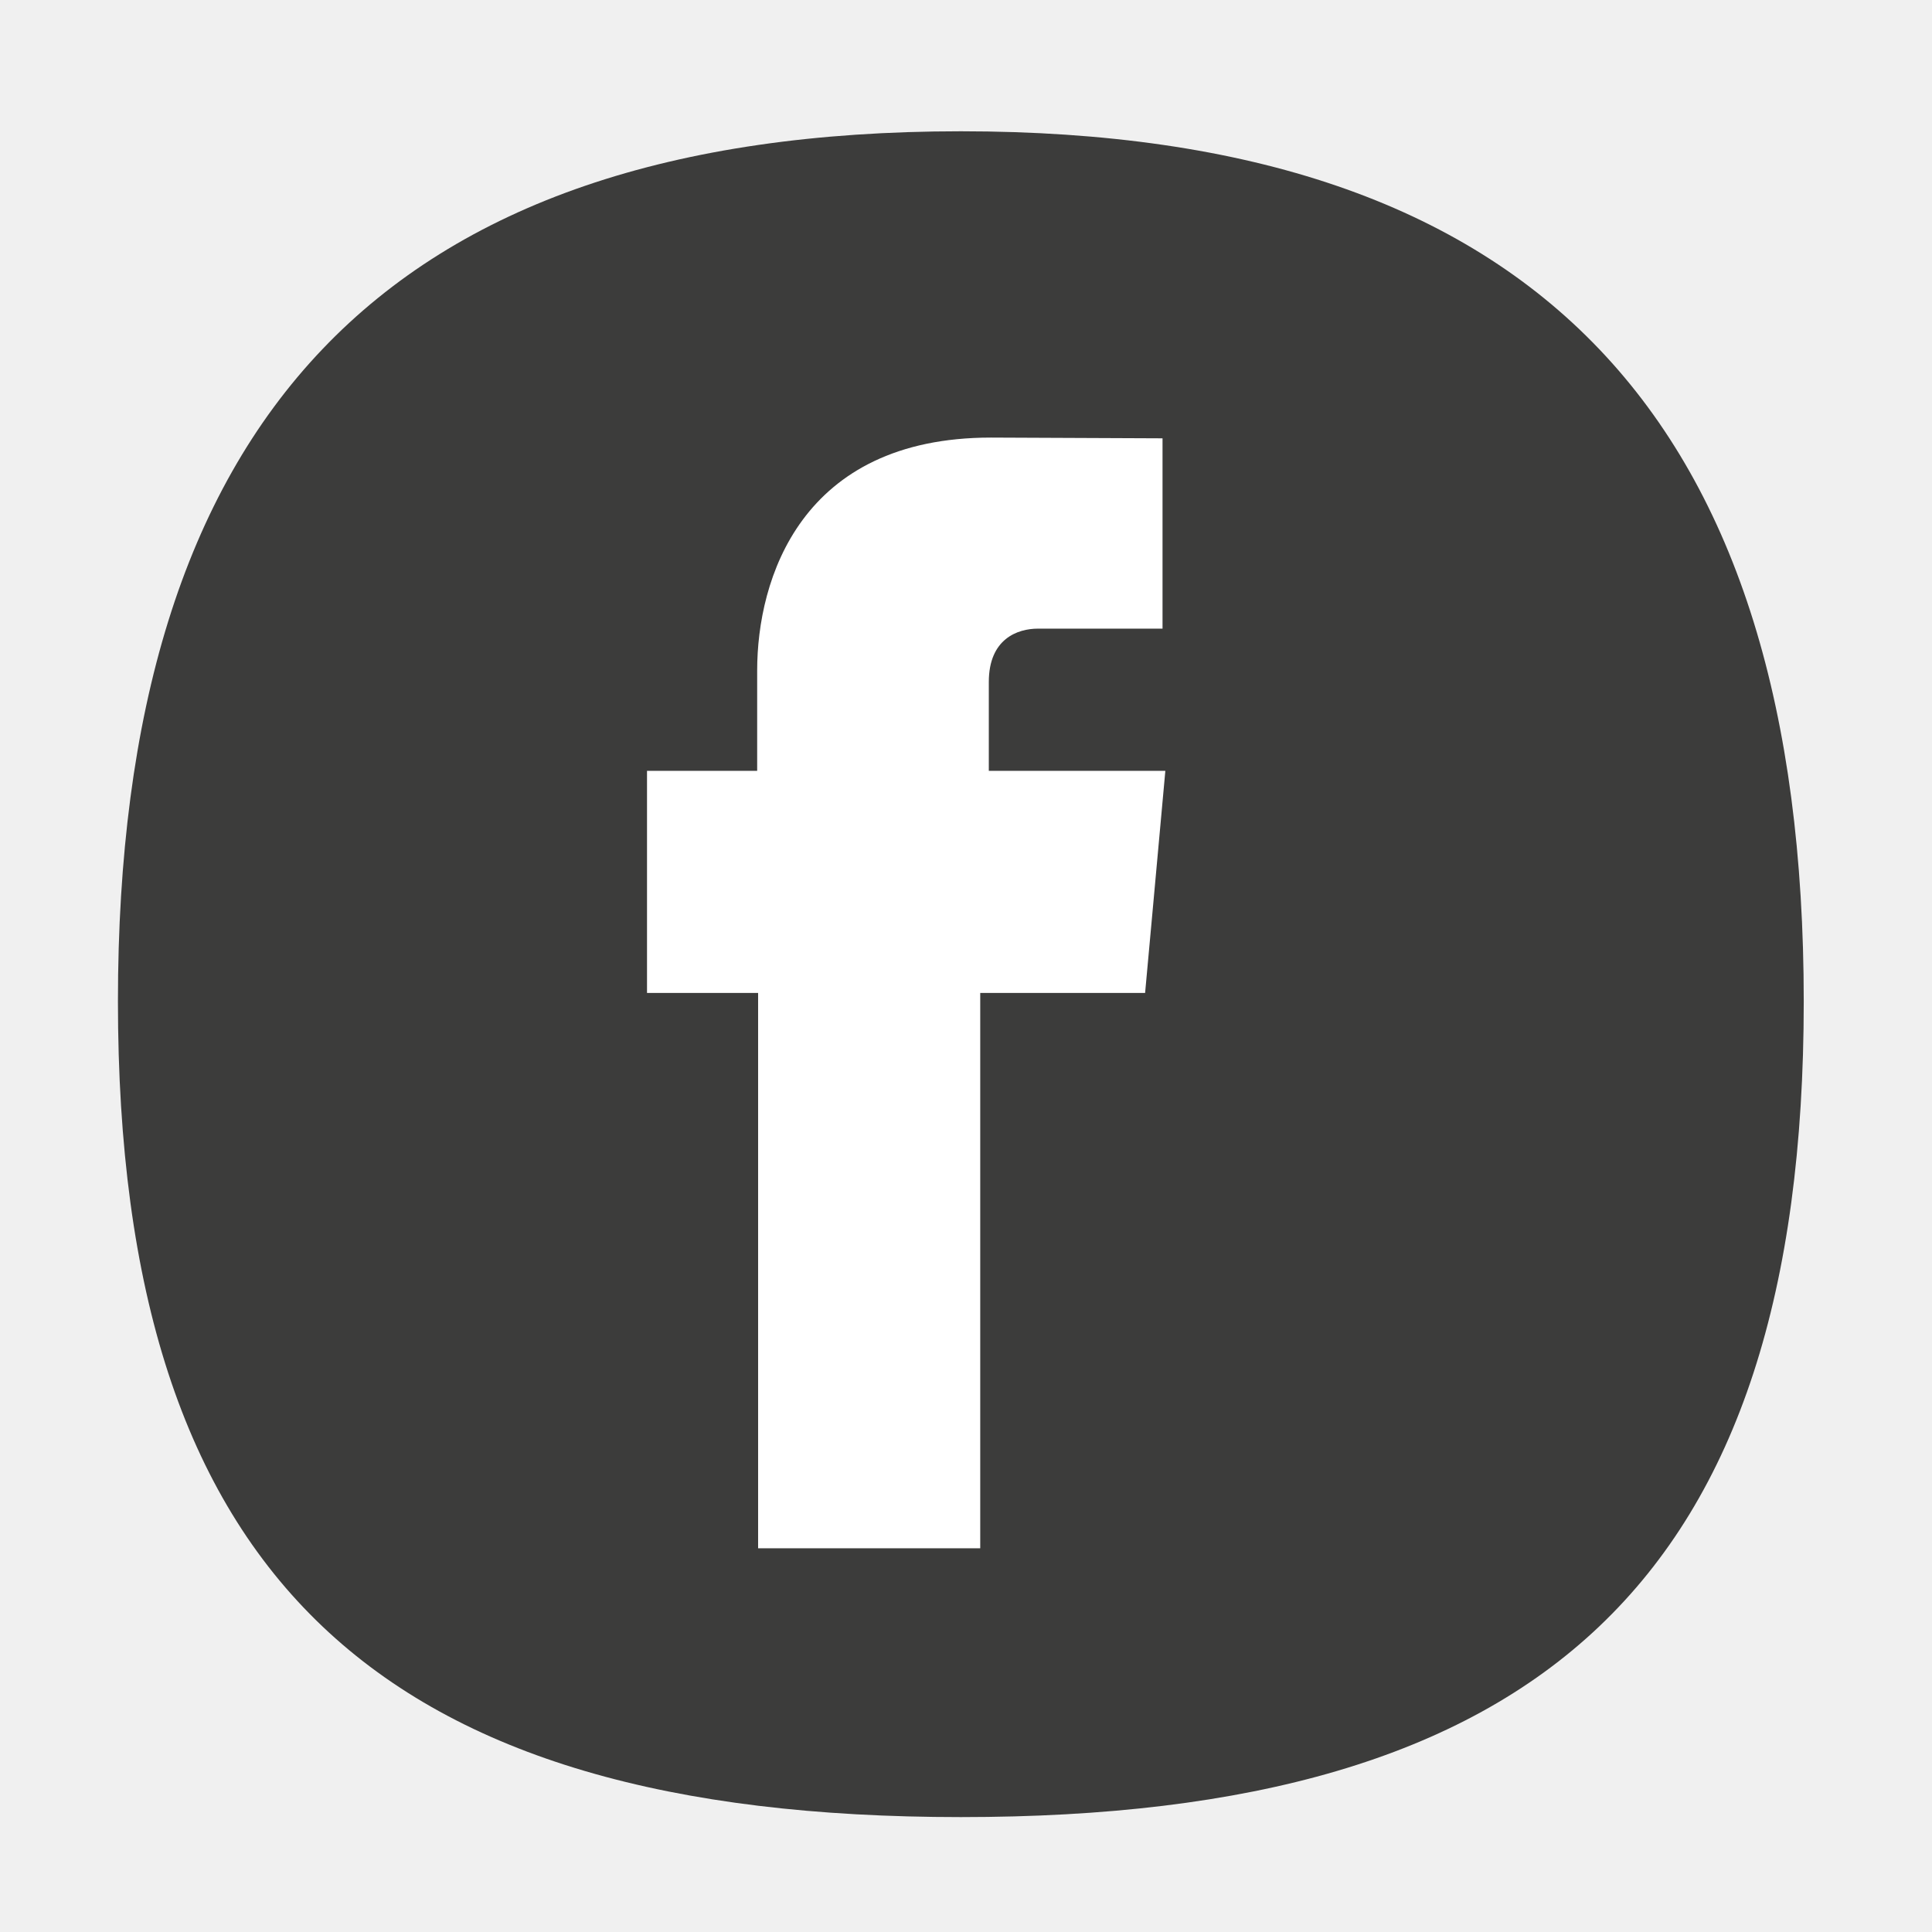
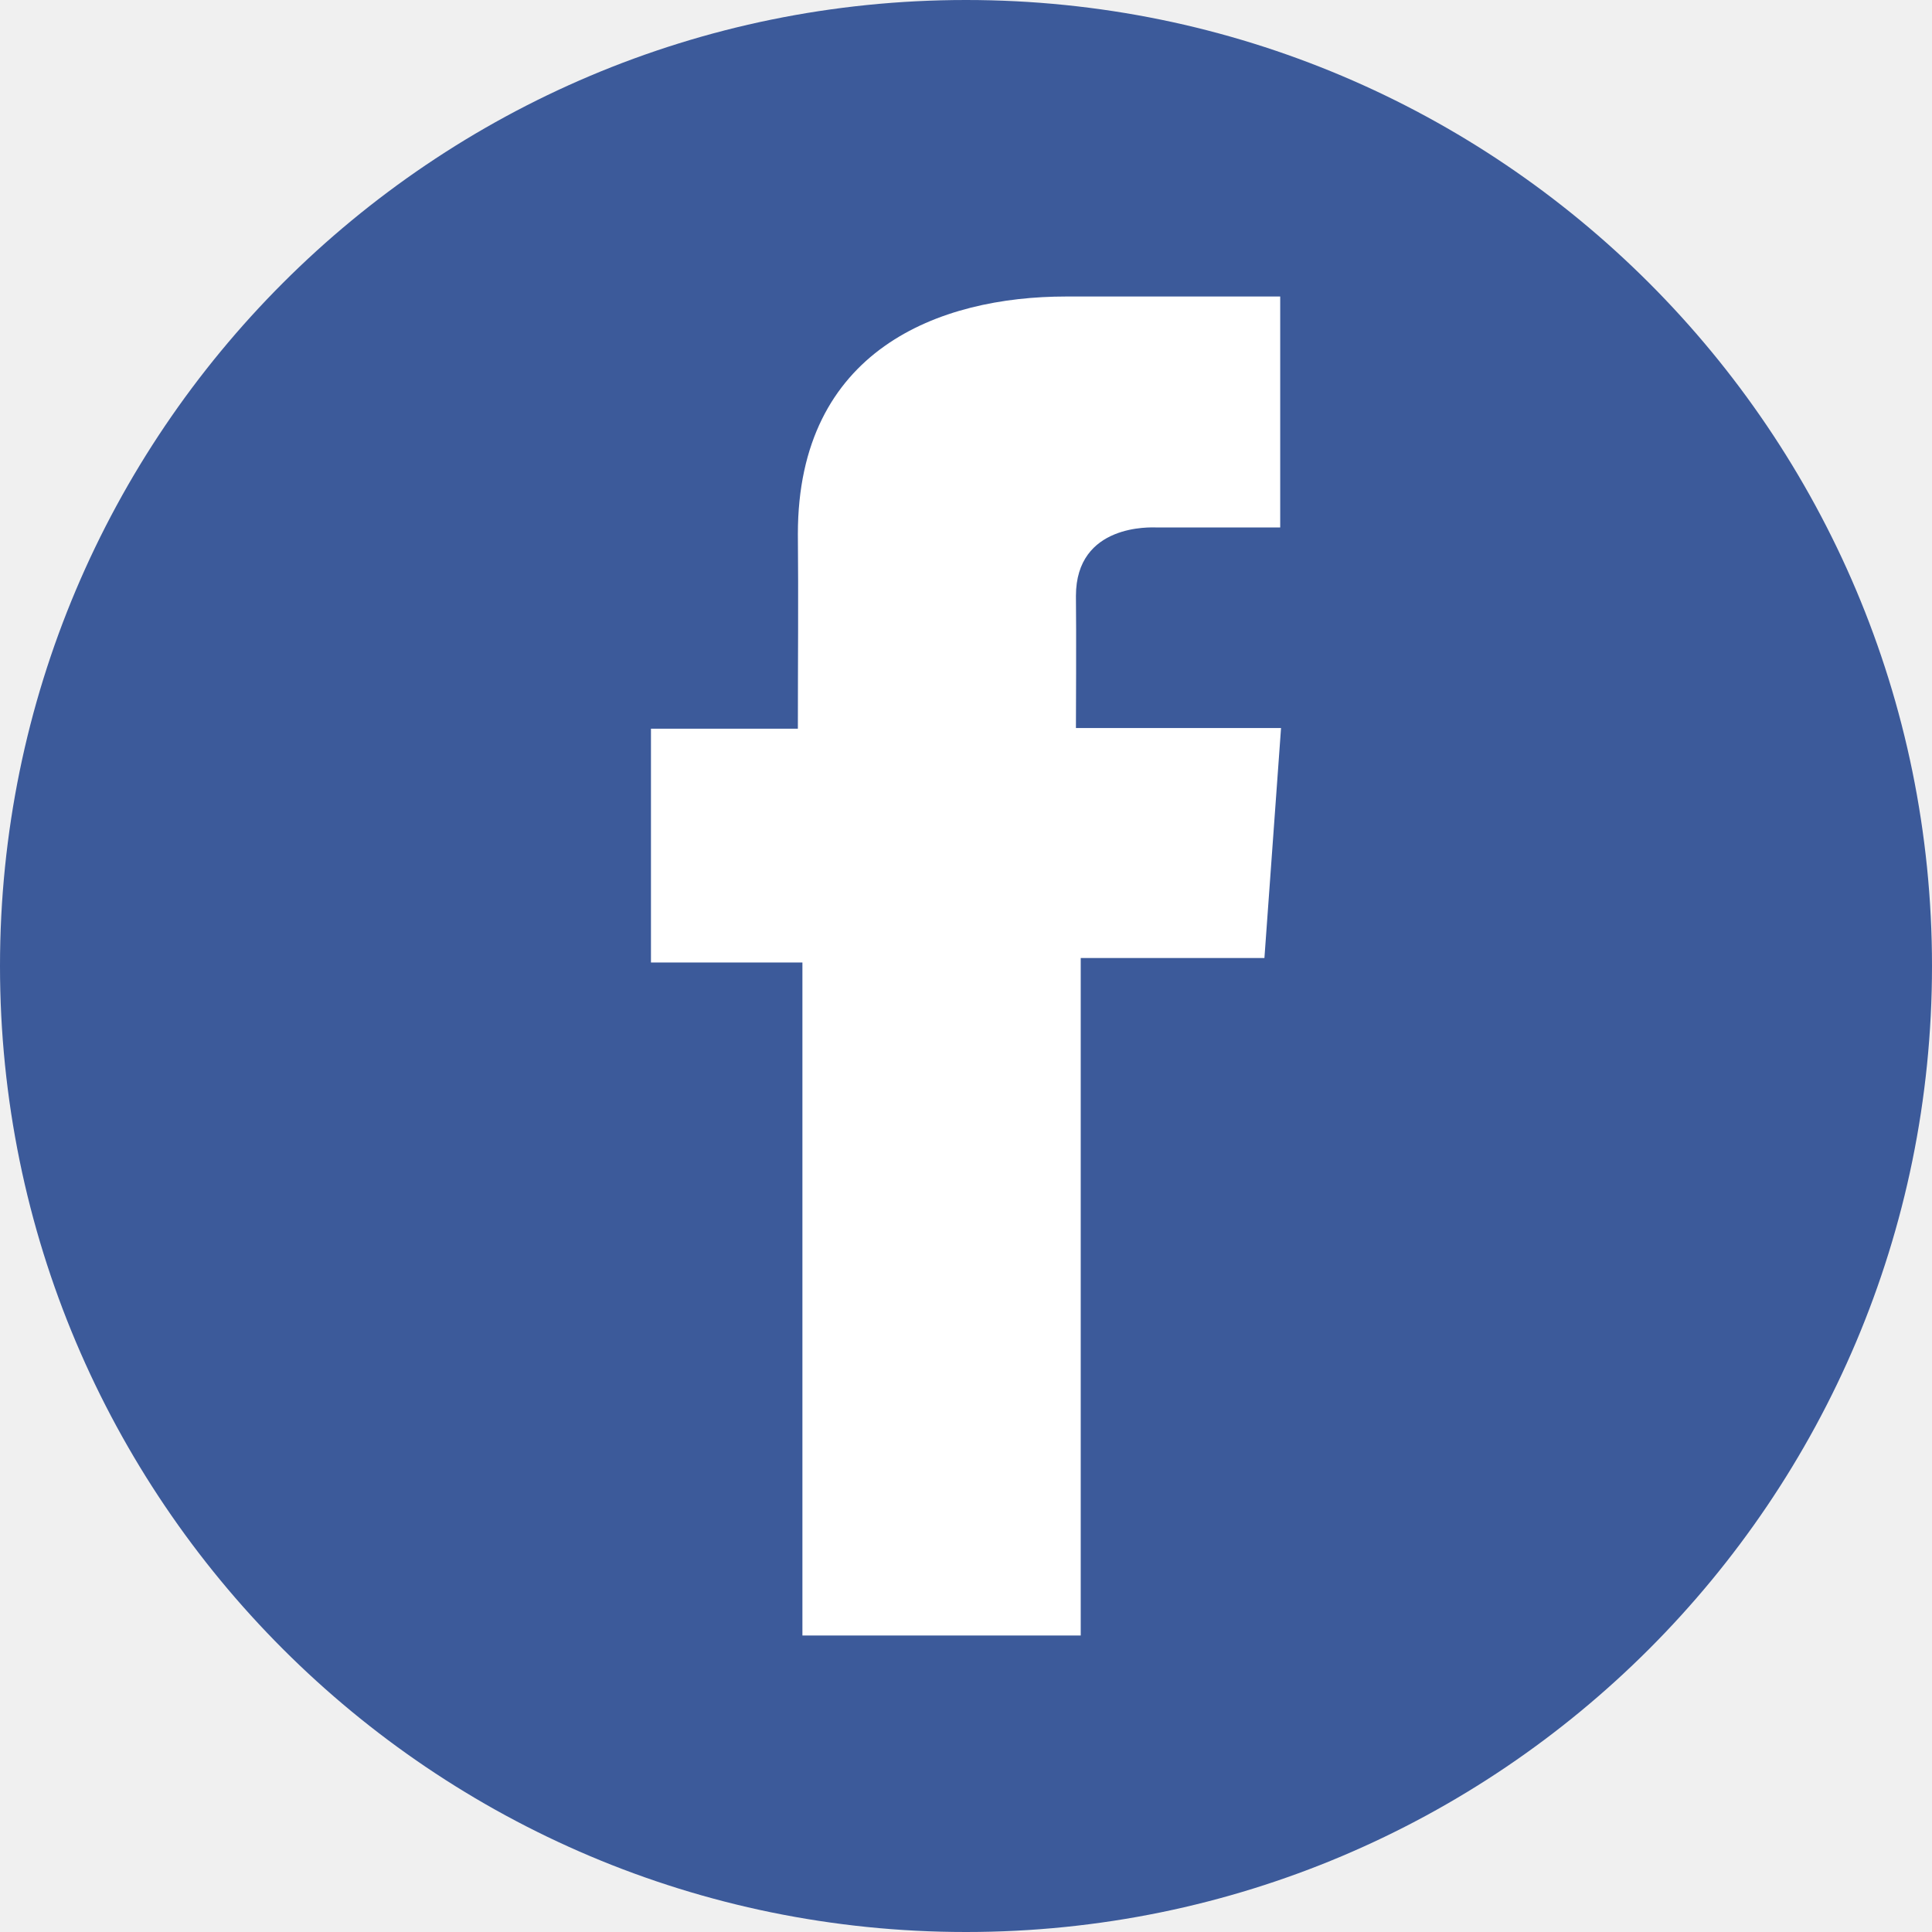
- <svg xmlns="http://www.w3.org/2000/svg" width="1000" height="1000" viewBox="0 0 264.583 264.583" version="1.1" id="svg8">
-   <defs id="defs2" />
-   <g id="layer1" style="display:inline">
-     <a id="a881">
-       <g transform="matrix(2.275391,0,0,-2.275391,247.019,137.1387)" id="g292">
-         <path id="path294" style="fill:#3c3c3b;fill-opacity:1;fill-rule:nonzero;stroke:none" d="m 0,0 c 0,-34.839 -15.895,-49.094 -50.73,-49.094 -34.838,0 -50.733,14.255 -50.733,49.094 0,34.837 15.895,52.369 50.733,52.369 C -15.895,52.369 0,34.837 0,0" />
-       </g>
-     </a>
-   </g>
-   <g id="layer2" style="display:inline">
-     <g style="display:inline;fill:#ffffff" id="g32" transform="matrix(2.071615,0,0,-2.071615,135.4155,105.5617)">
-       <path d="m 0,0 v 5.872 c 0,2.861 1.908,3.527 3.247,3.527 h 8.237 V 21.98 L 0.14,22.029 c -12.591,0 -15.453,-9.385 -15.453,-15.392 V 0 h -7.282 v -8.872 -5.811 h 7.344 v -36.713 h 14.684 v 36.713 H 10.332 L 10.859,-8.916 11.67,0 Z" style="fill:#ffffff;fill-opacity:1;fill-rule:nonzero;stroke:none" id="path34" />
-     </g>
-   </g>
+ <svg xmlns="http://www.w3.org/2000/svg" width="2500" height="2500" viewBox="126.445 2.281 589 589">
+   <circle cx="420.945" cy="296.781" r="294.5" fill="#3c5a9a" />
+   <path d="M516.704 92.677h-65.239c-38.715 0-81.777 16.283-81.777 72.402.189 19.554 0 38.281 0 59.357H324.9v71.271h46.174v205.177h84.847V294.353h56.002l5.067-70.117h-62.531s.14-31.191 0-40.249c0-22.177 23.076-20.907 24.464-20.907 10.981 0 32.332.032 37.813 0V92.677h-.032z" fill="#fff" />
</svg>
